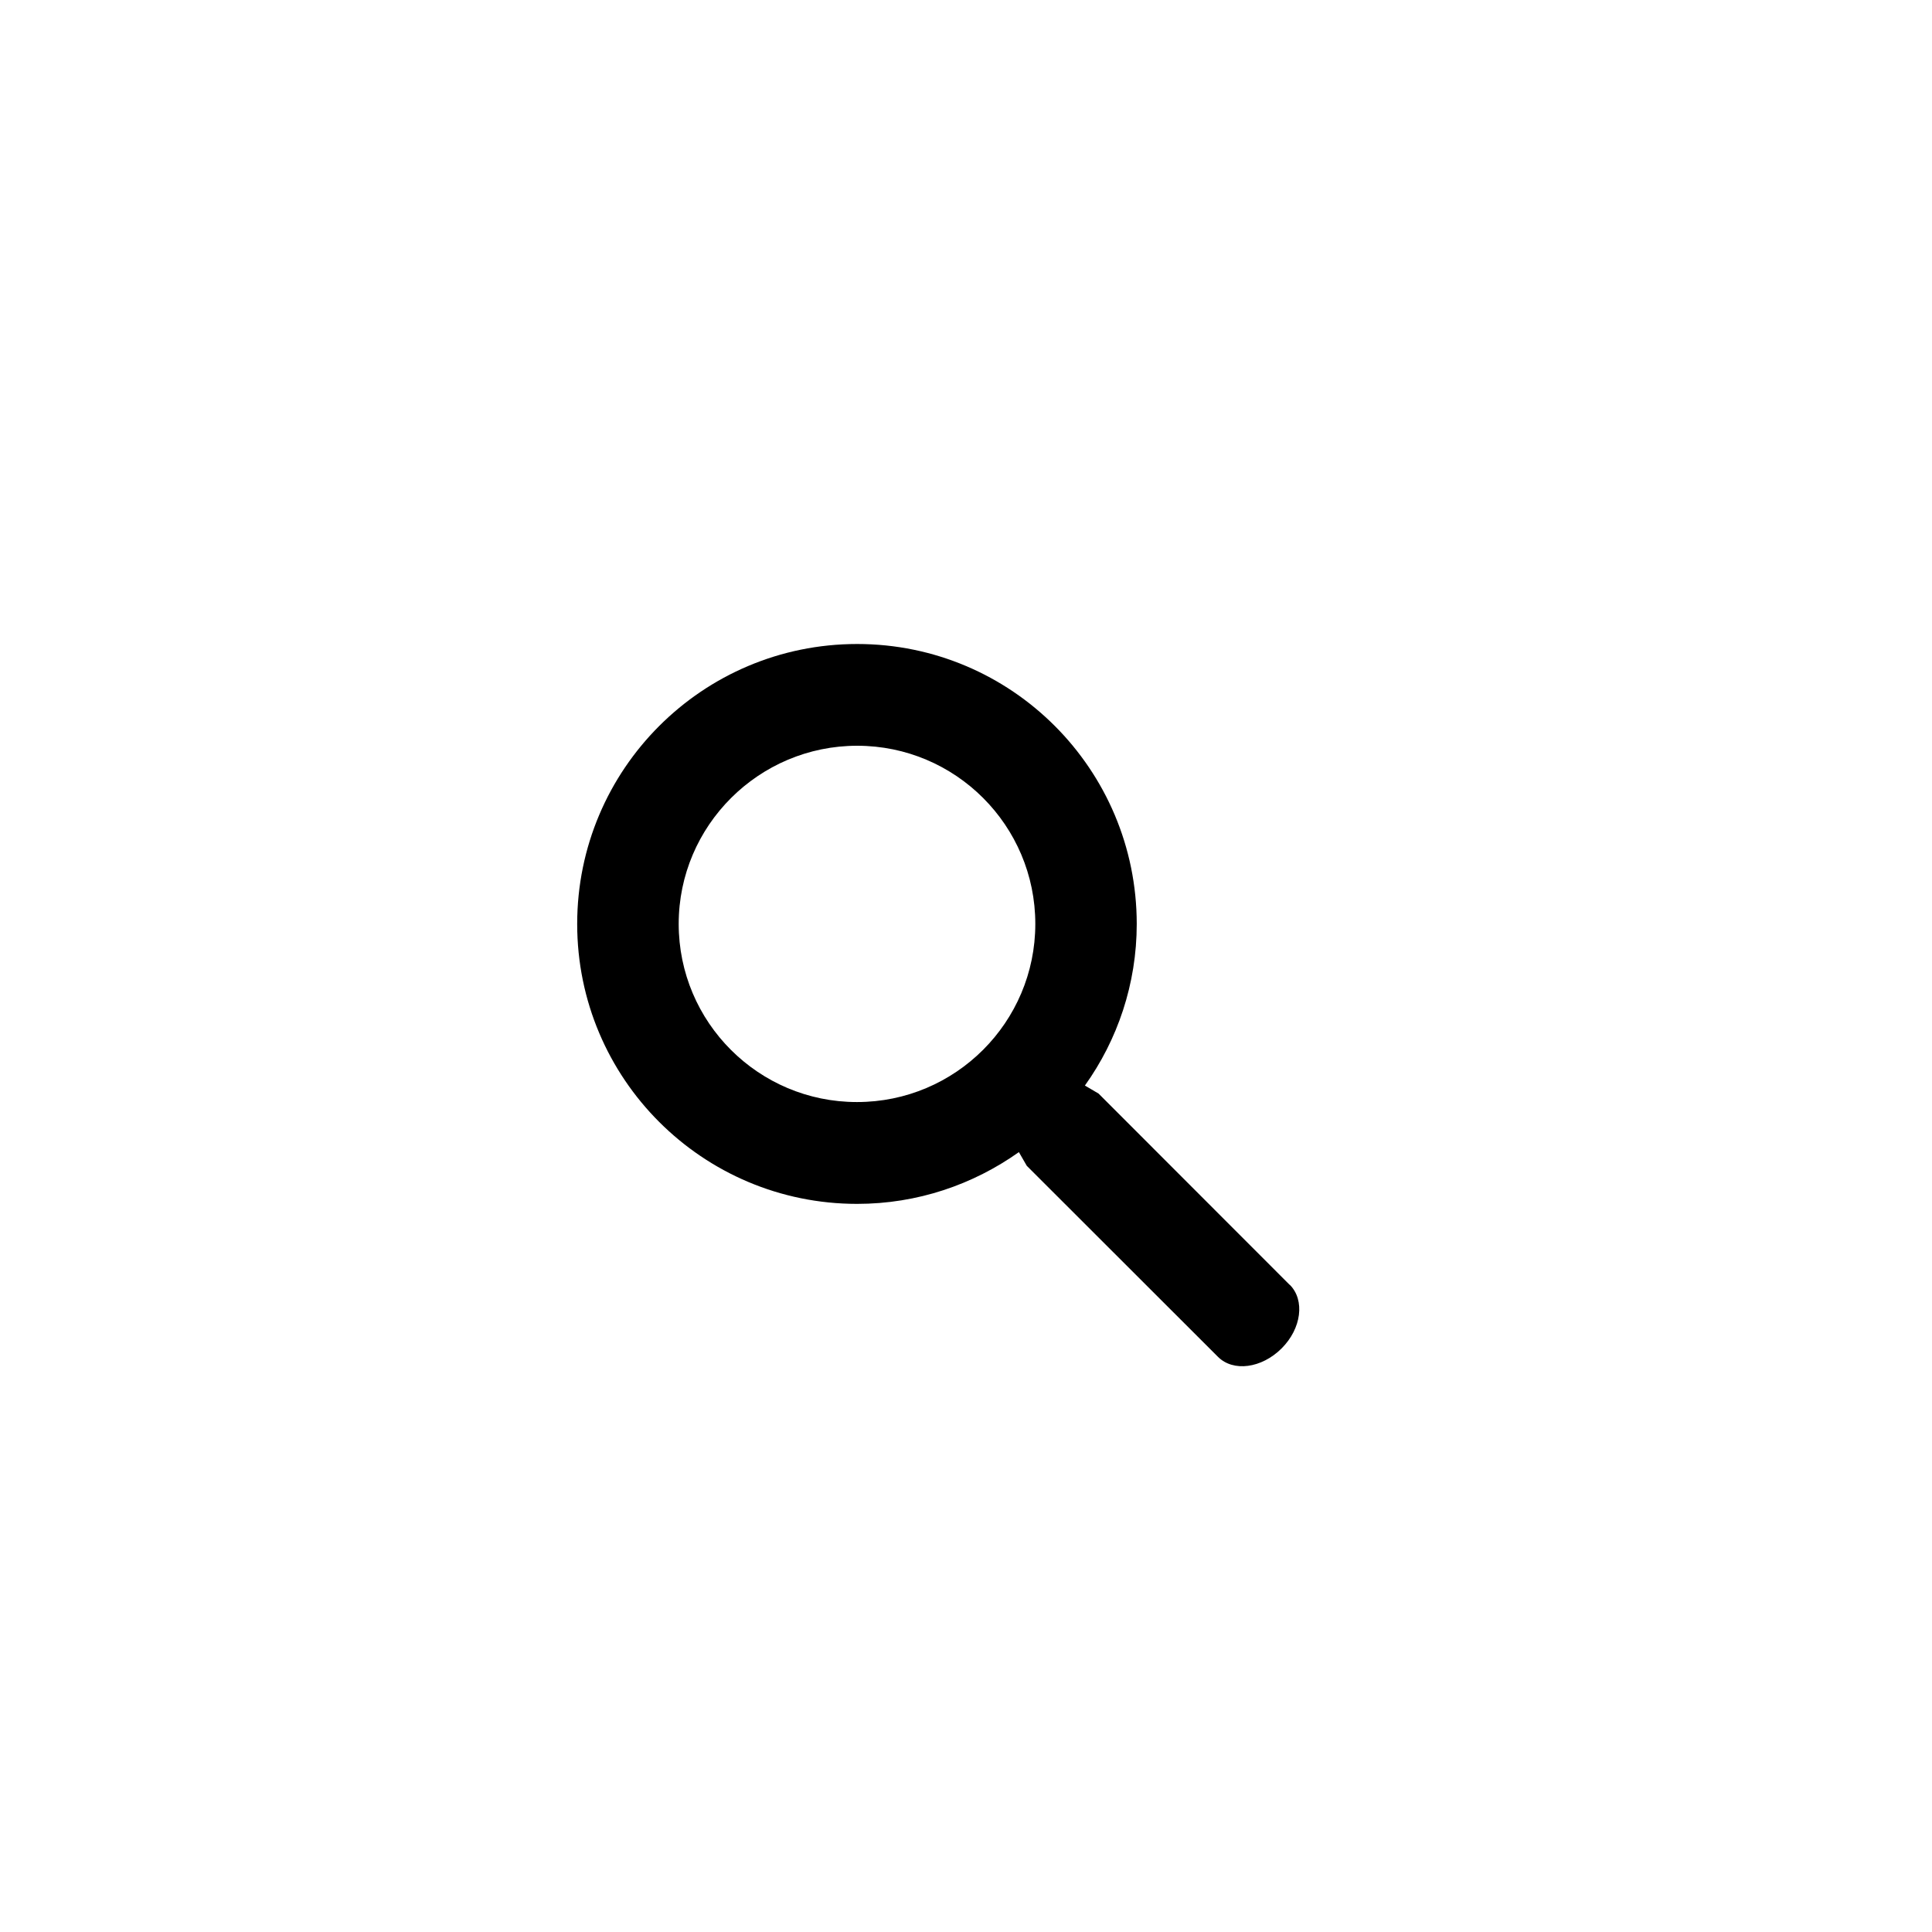
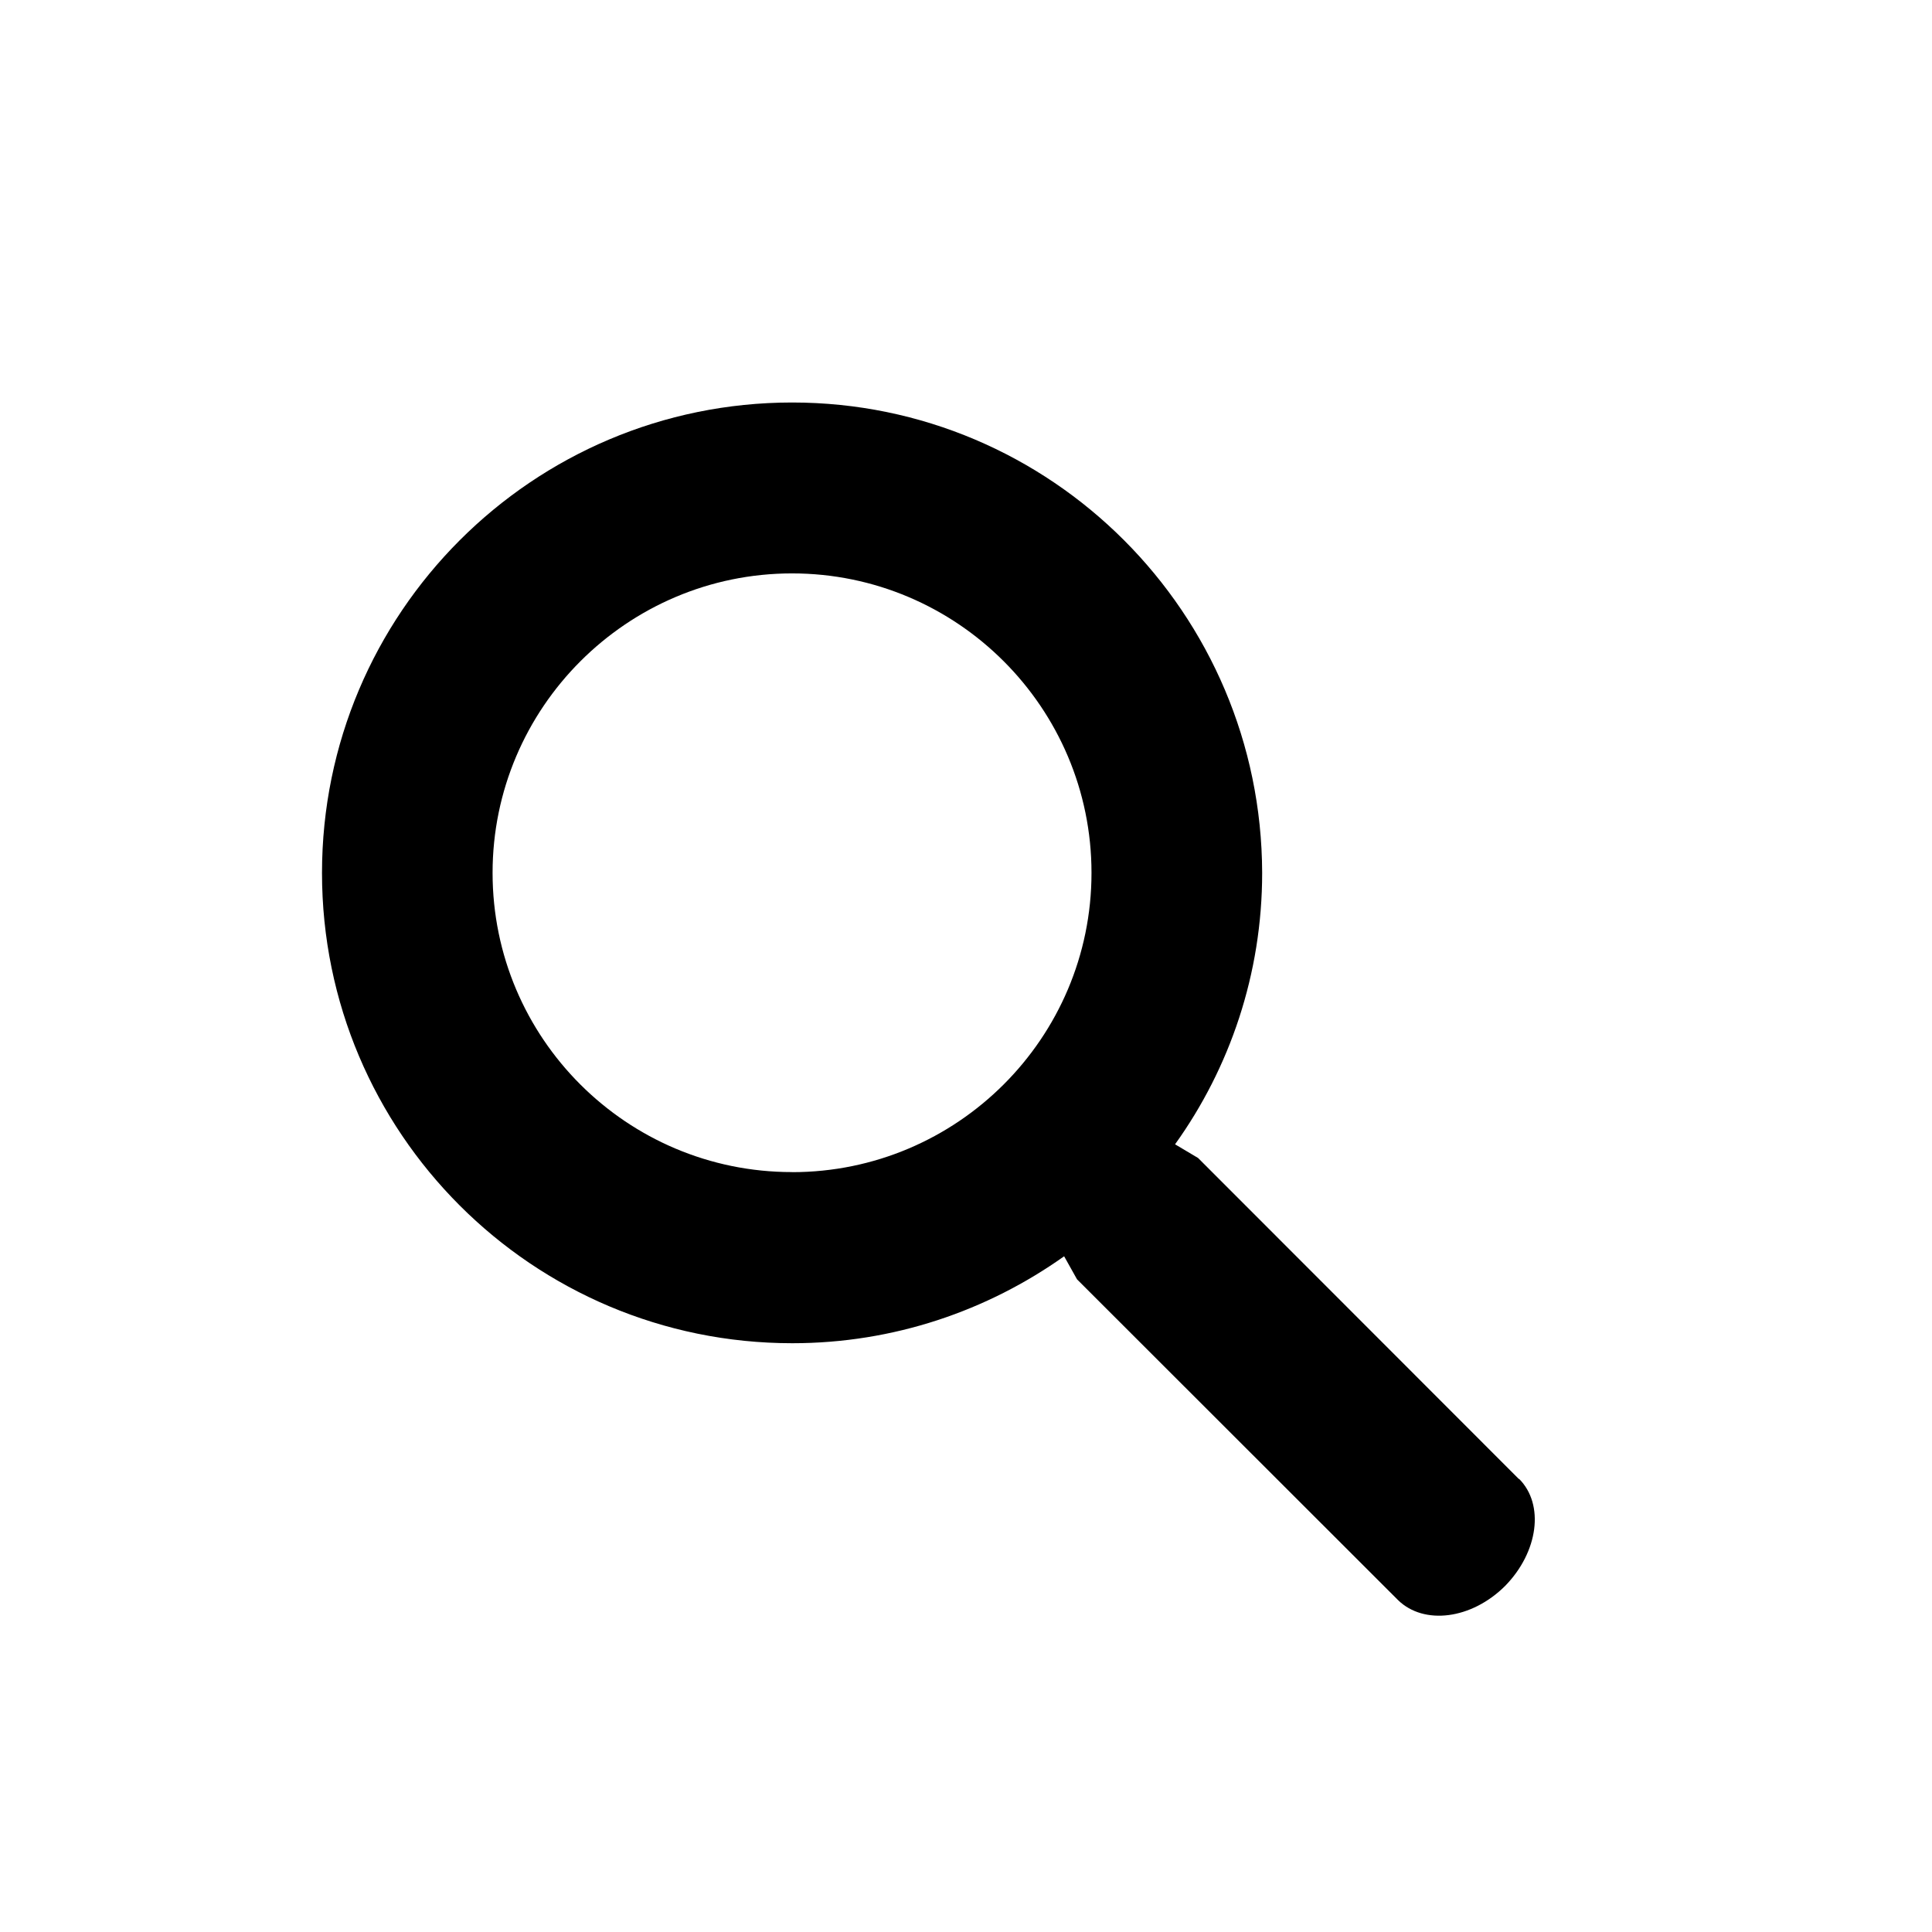
<svg xmlns="http://www.w3.org/2000/svg" width="24" height="24" viewBox="0 0 24 24">
  <g id="search">
-     <path id="search" d="M16.02 15.96l-2.373-2.375-.17-.1c.404-.565.644-1.26.644-2.008C14.12 9.557 12.567 8 10.648 8 8.727 8 7.17 9.557 7.17 11.478c0 1.92 1.556 3.477 3.477 3.477.75 0 1.442-.24 2.01-.643l.098.17 2.375 2.373c.19.19.542.143.79-.104s.292-.6.103-.79zm-5.376-2.27c-1.22 0-2.213-.99-2.213-2.213 0-1.22.996-2.213 2.217-2.213 1.222 0 2.213.992 2.213 2.213 0 1.222-.993 2.213-2.214 2.213z" />
+     <path id="magnifying-glass" d="M18.87 18.375l-3.987-3.99-.286-.17c.68-.948 1.082-2.116 1.082-3.372C15.67 7.616 13.06 5 9.84 5 6.616 5 4 7.616 4 10.844c0 3.226 2.614 5.842 5.842 5.842 1.26 0 2.423-.403 3.377-1.08l.16.286 3.99 3.987c.32.31.91.24 1.33-.18.41-.42.49-1.01.17-1.33zM9.837 14.56c-2.05 0-3.718-1.663-3.718-3.717 0-2.05 1.67-3.72 3.72-3.72s3.72 1.668 3.72 3.72c0 2.053-1.67 3.718-3.72 3.718z" />
  </g>
</svg>
